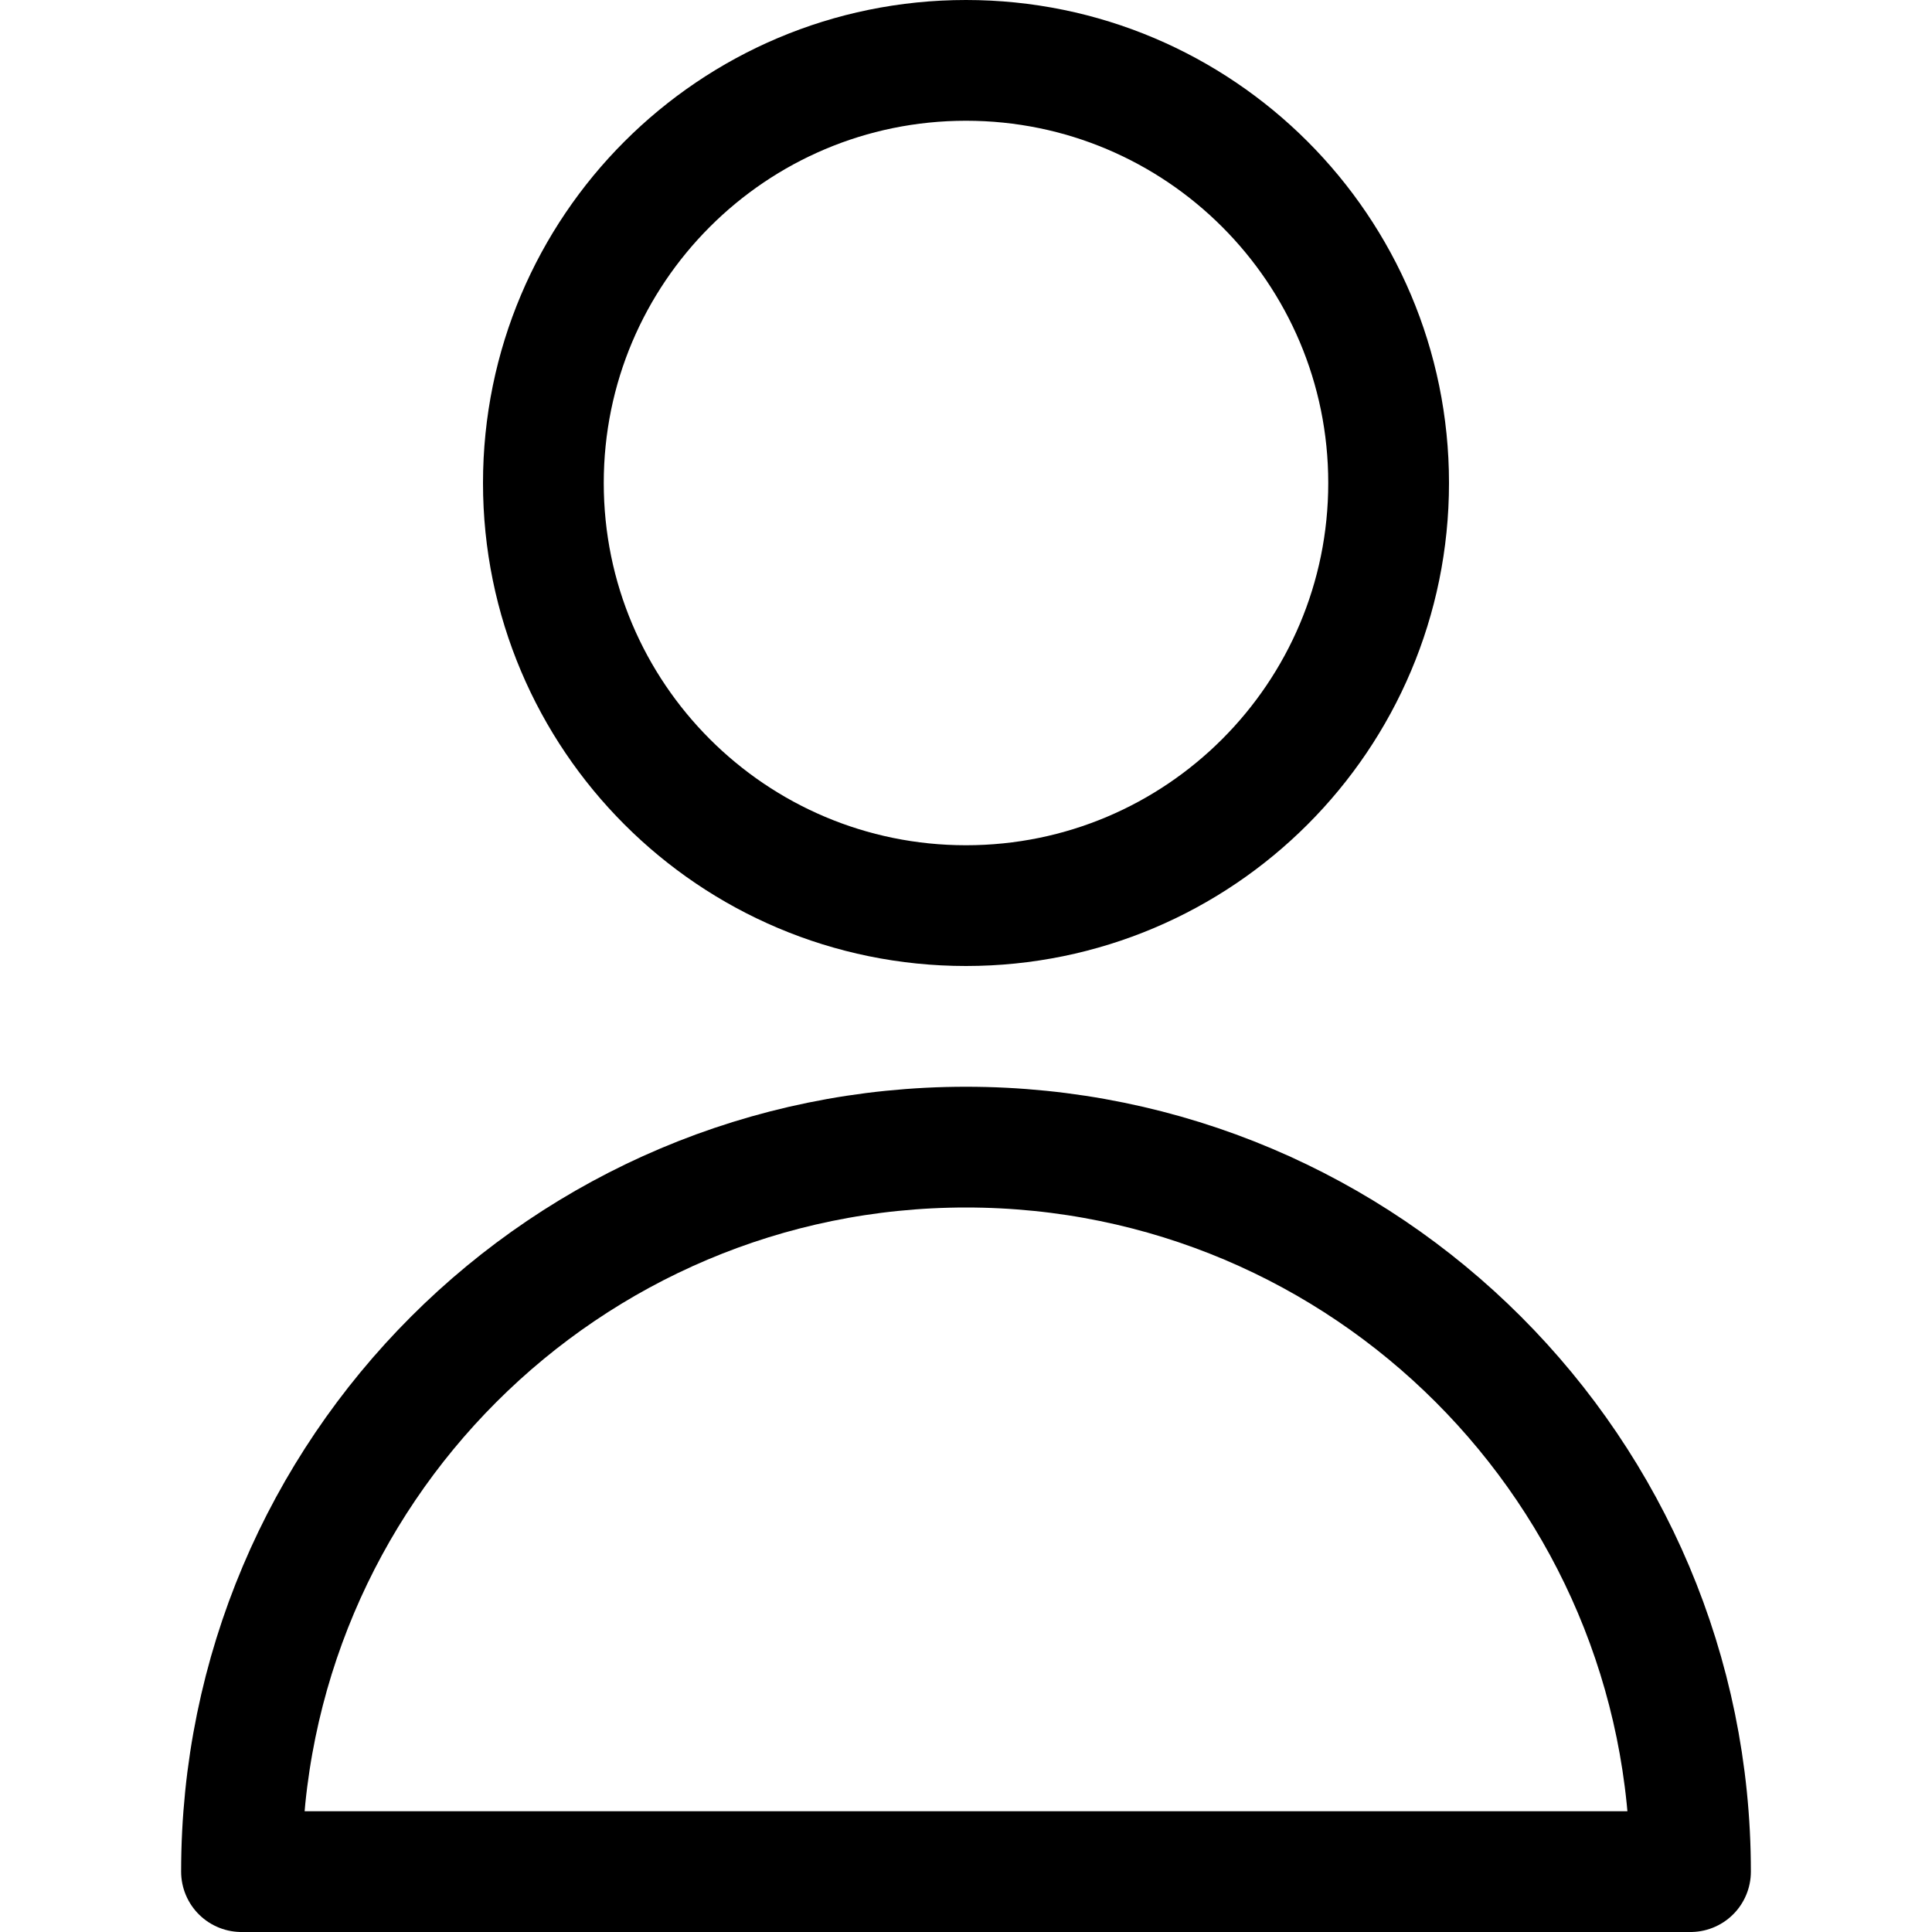
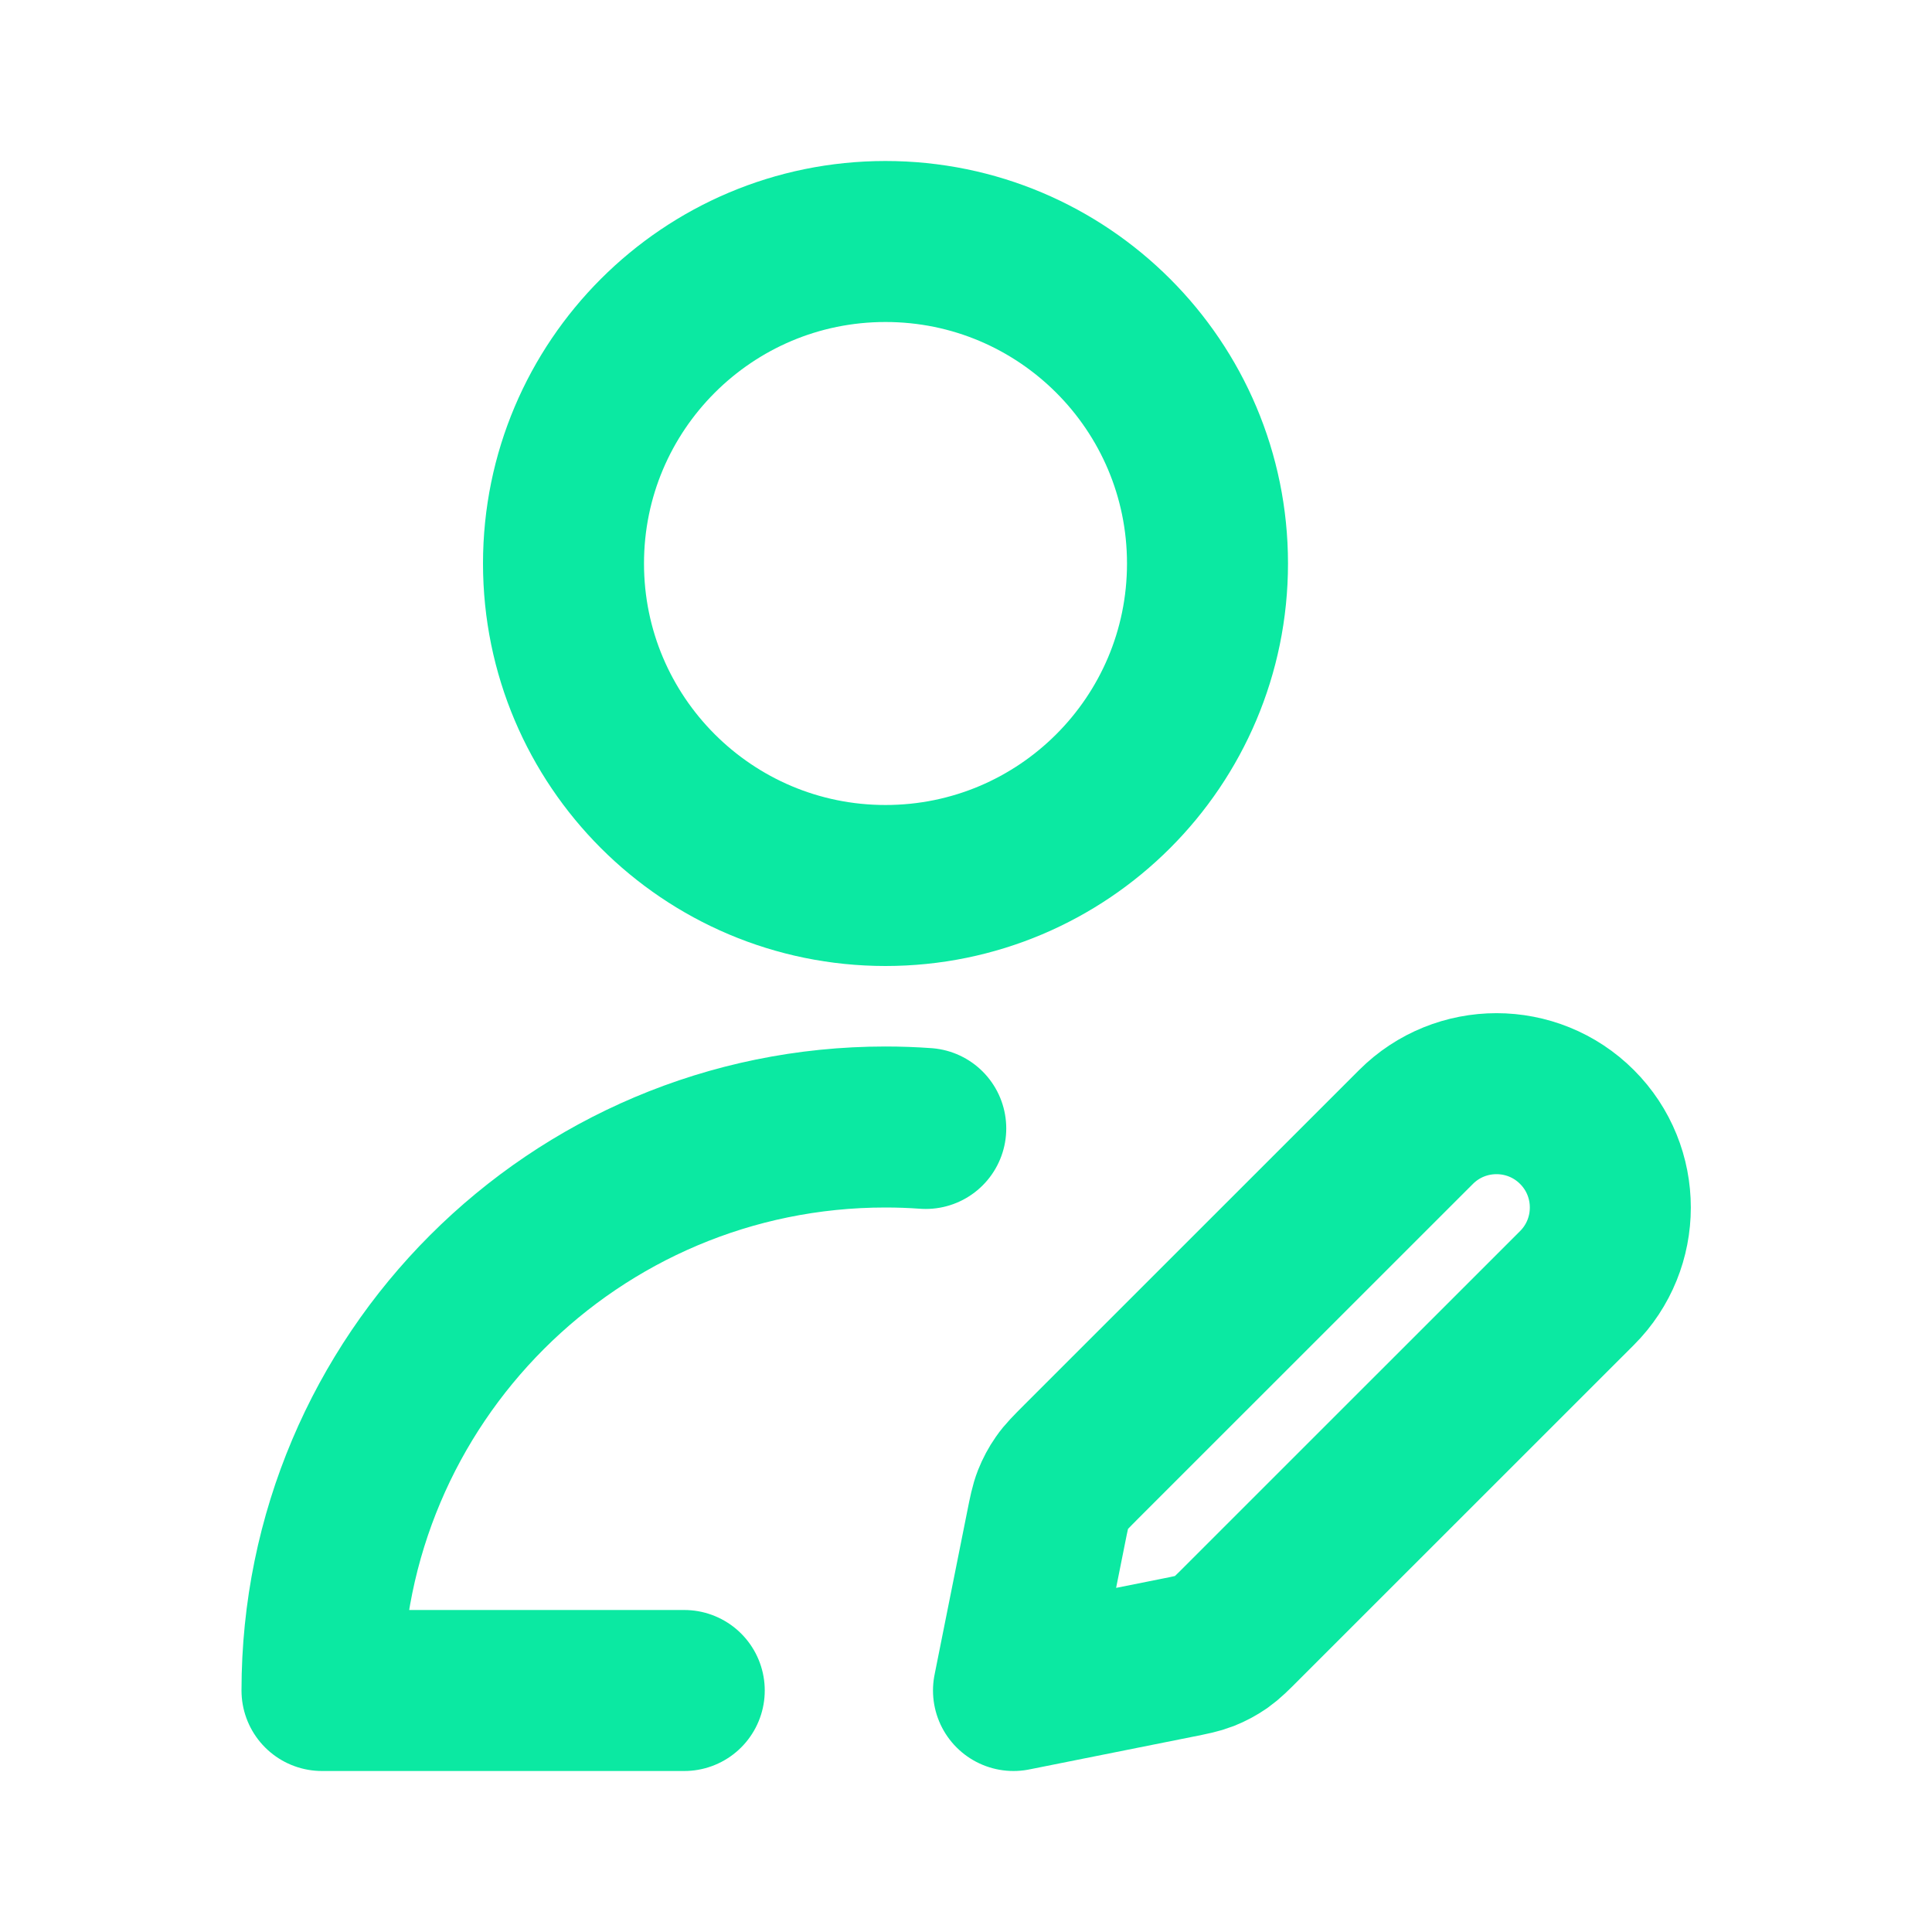
- <svg xmlns="http://www.w3.org/2000/svg" width="800px" height="800px" viewBox="0 0 32 32">
-   <defs>
-     <style>.cls-1{fill:none;stroke:#000000;stroke-linecap:round;stroke-linejoin:round;stroke-width:2px;}</style>
-   </defs>
-   <g data-name="78-user" id="_78-user">
-     <circle class="cls-1" cx="16" cy="8" r="7" />
-     <path class="cls-1" d="M28,31A12,12,0,0,0,4,31Z" />
+ <svg xmlns="http://www.w3.org/2000/svg" width="800px" height="800px" viewBox="0 0 24 24" fill="none">
+   <g id="SVGRepo_bgCarrier" stroke-width="0" />
+   <g id="SVGRepo_tracerCarrier" stroke-linecap="round" stroke-linejoin="round" />
+   <g id="SVGRepo_iconCarrier">
+     <path d="M8.5 21H4C4 17.134 7.134 14 11 14C11.168 14 11.335 14.006 11.5 14.018M15 7C15 9.209 13.209 11 11 11C8.791 11 7 9.209 7 7C7 4.791 8.791 3 11 3C13.209 3 15 4.791 15 7ZM12.59 21L14.615 20.595C14.791 20.56 14.88 20.542 14.962 20.51C15.035 20.481 15.104 20.444 15.169 20.399C15.241 20.348 15.305 20.285 15.432 20.157L19.59 16C20.142 15.448 20.142 14.552 19.59 14C19.038 13.448 18.142 13.448 17.59 14L13.432 18.157C13.305 18.285 13.241 18.348 13.191 18.421C13.146 18.485 13.109 18.555 13.08 18.628C13.048 18.71 13.03 18.799 12.995 18.975L12.59 21Z" stroke="#0be9a2" stroke-width="2" stroke-linecap="round" stroke-linejoin="round" />
  </g>
</svg>
